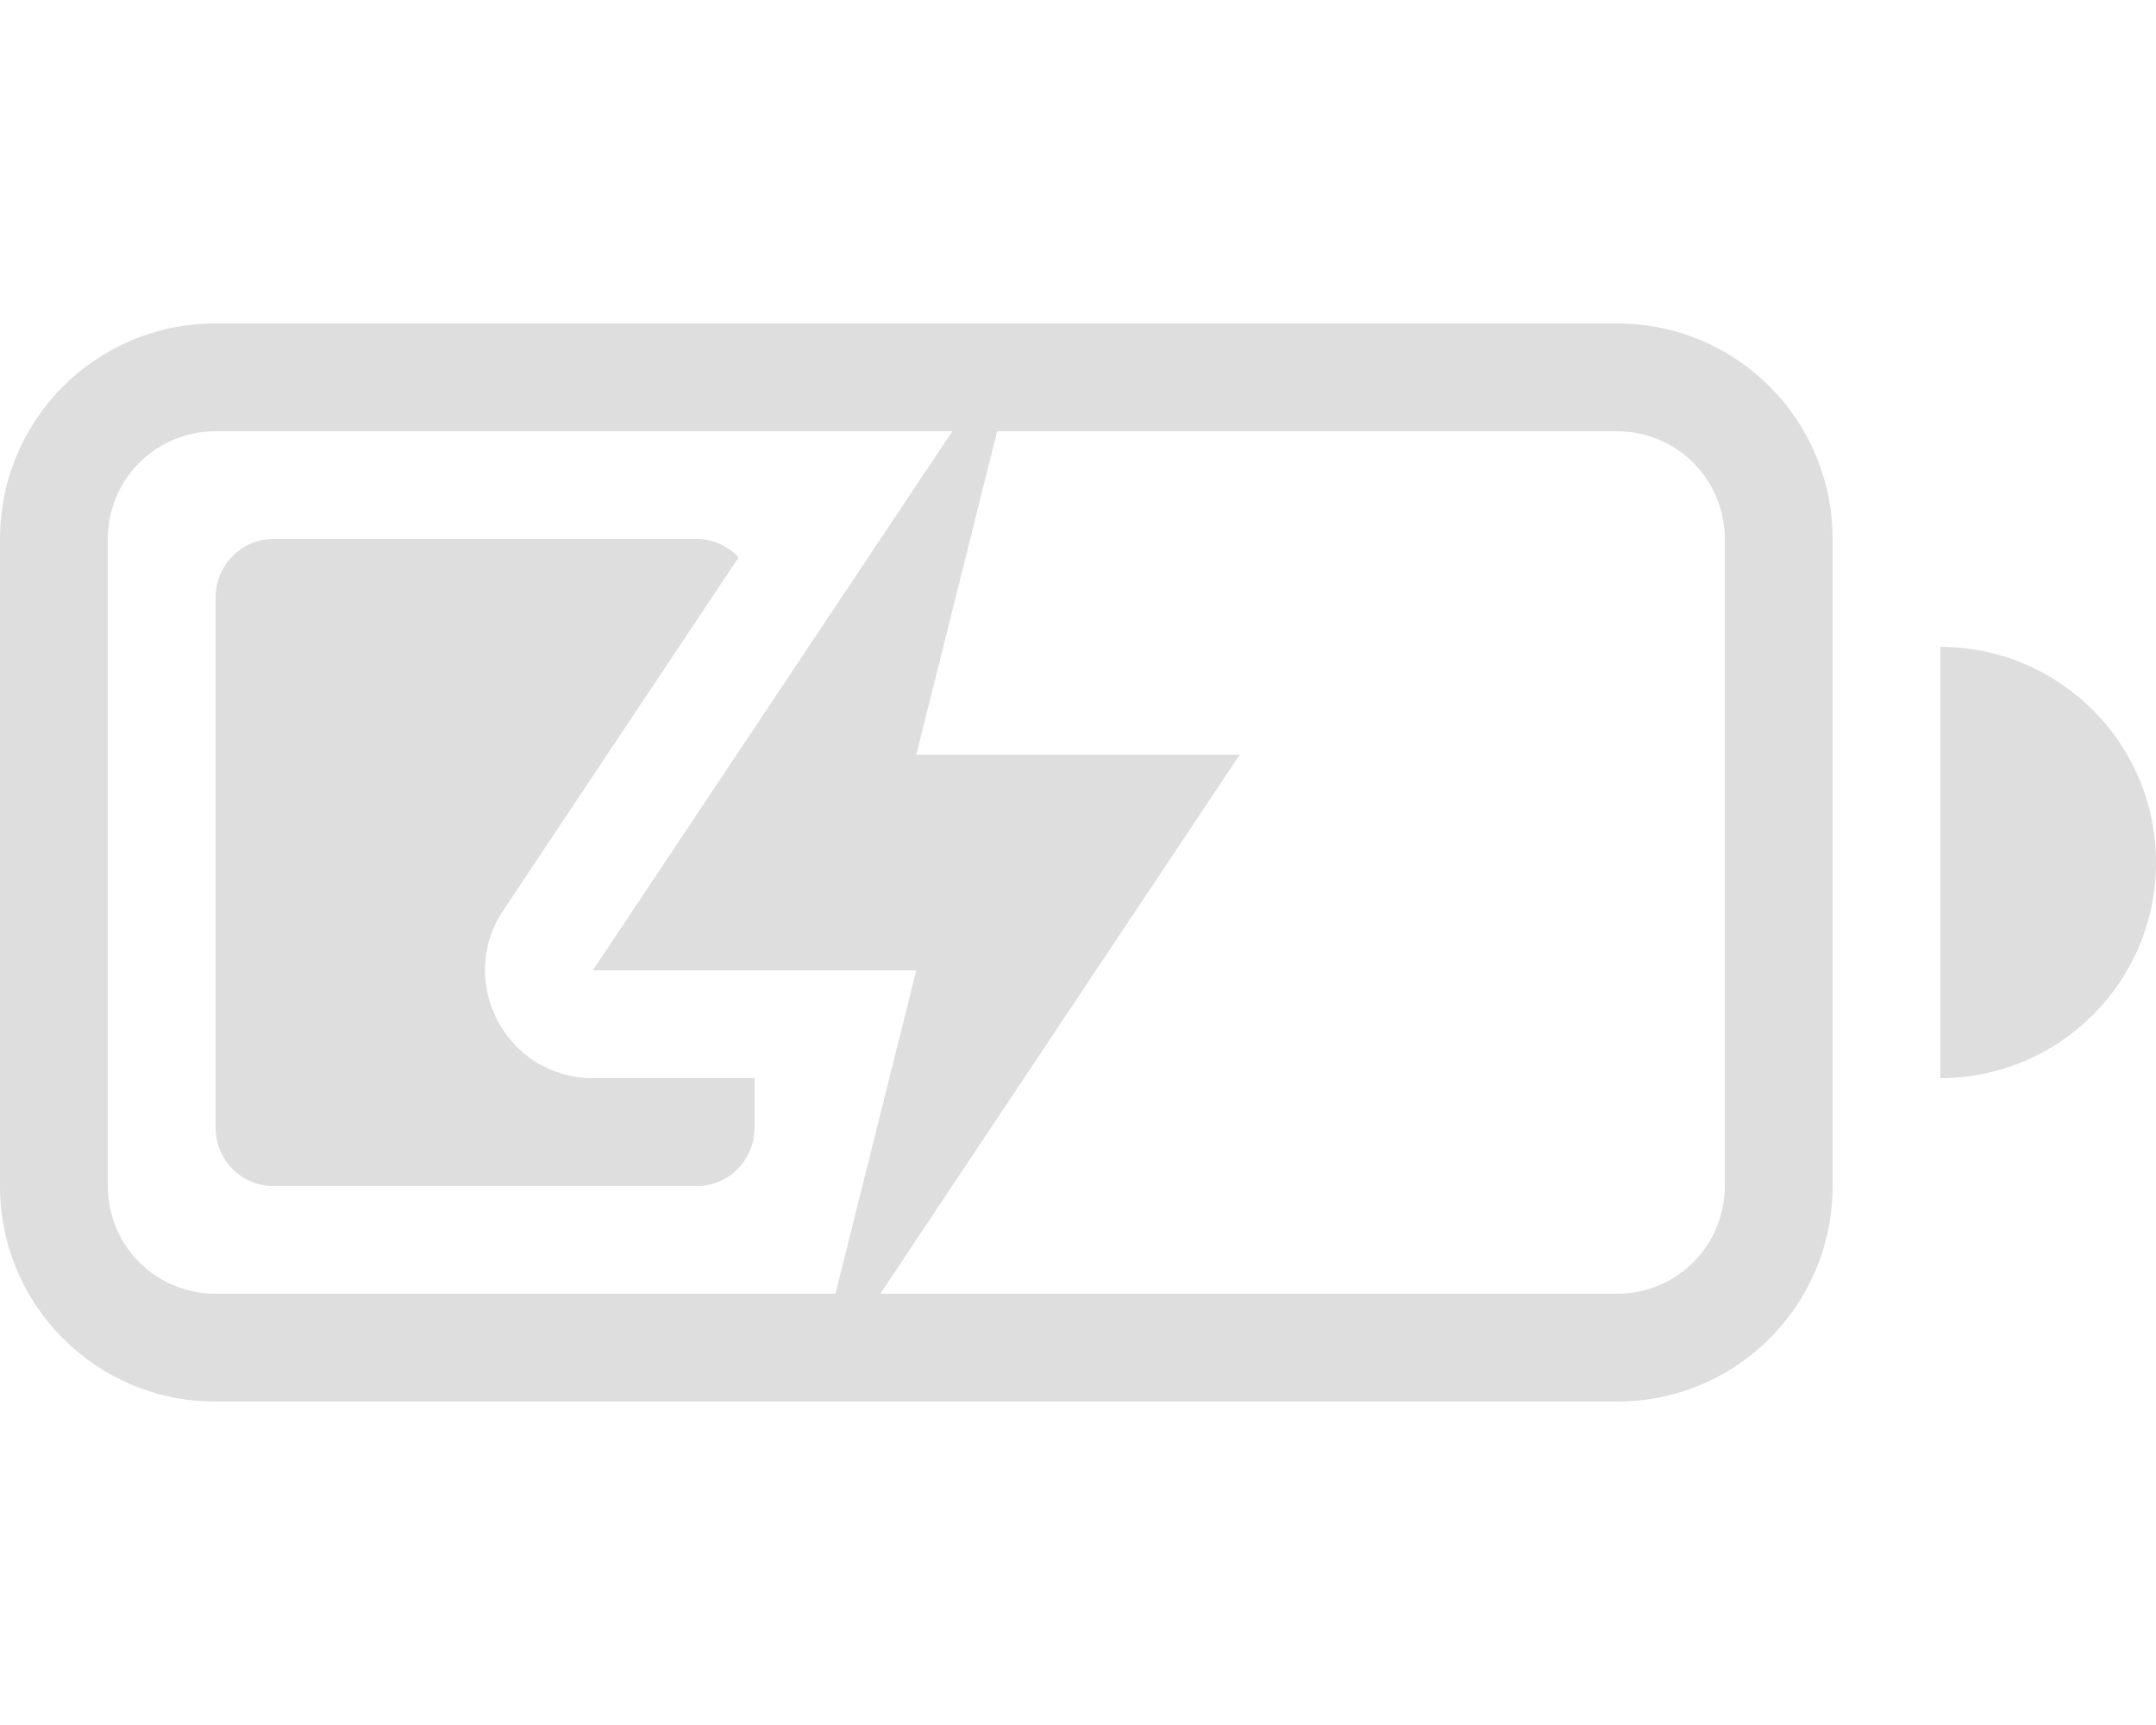
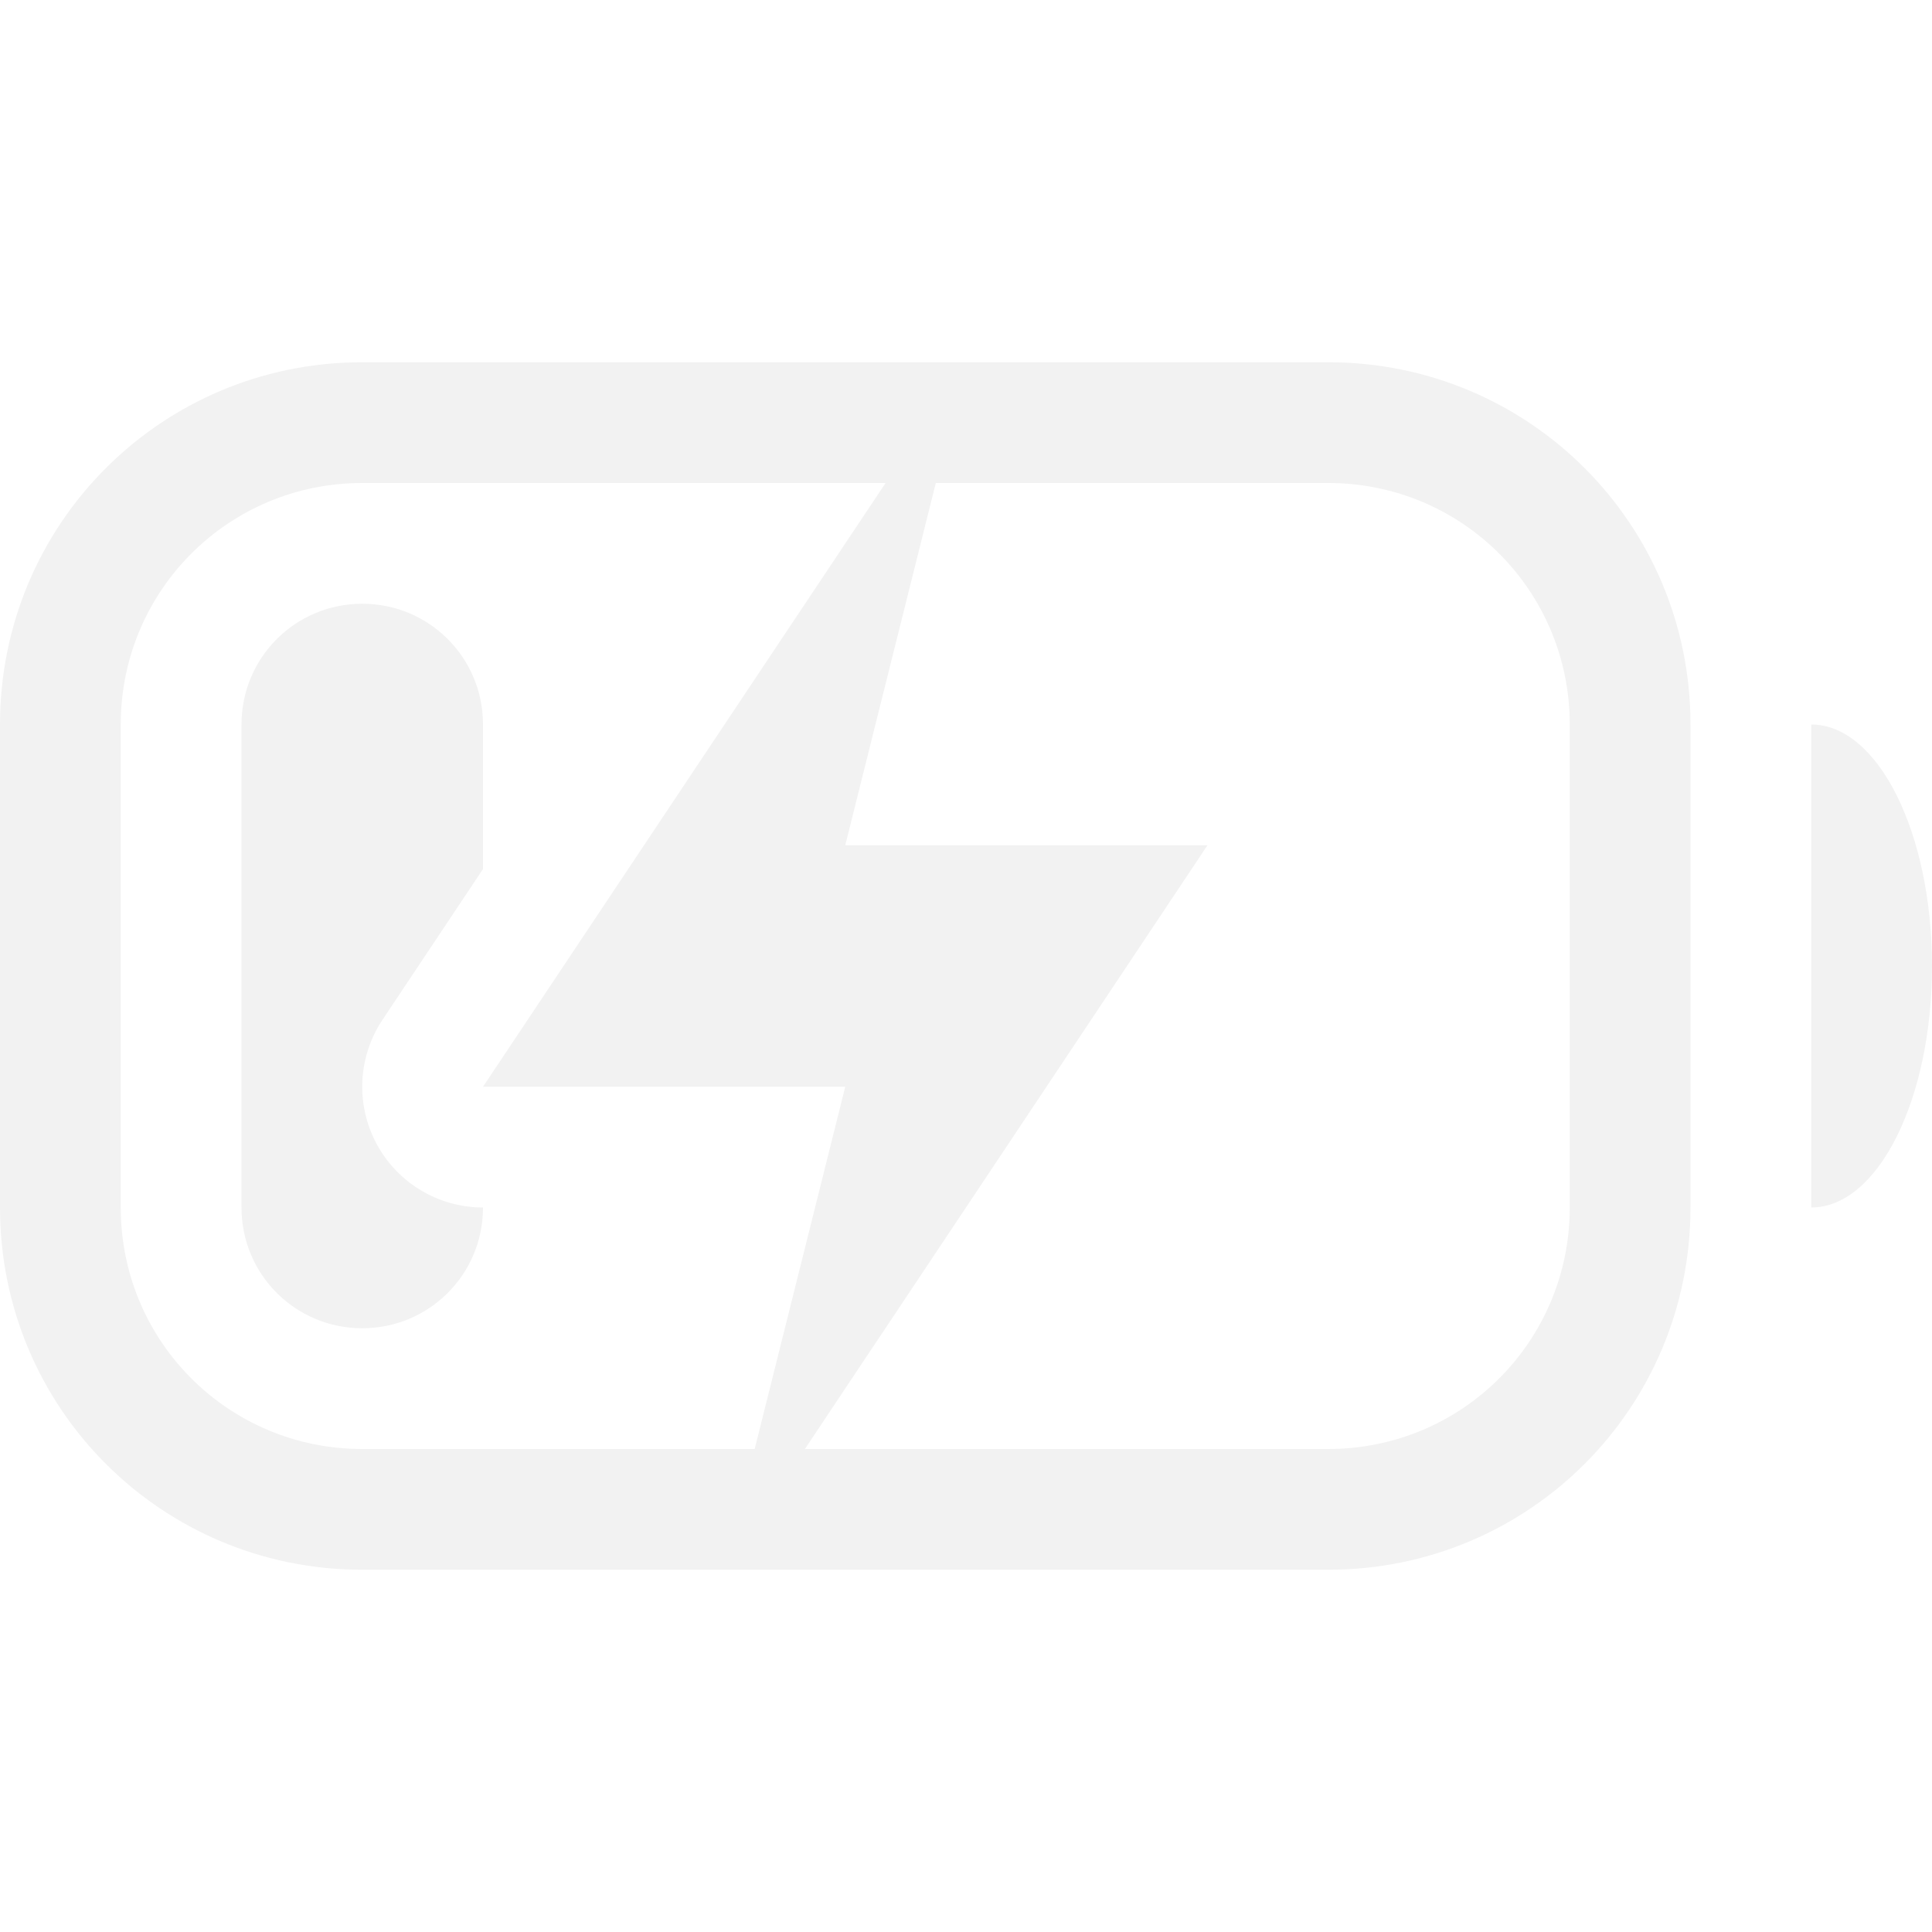
- <svg xmlns="http://www.w3.org/2000/svg" width="20" height="16" enable-background="new" version="1.1">
-   <g fill="#dedede">
-     <g fill-rule="evenodd">
-       <path d="m2.531 5c-0.294 0-0.531 0.243-0.531 0.545v4.91c0 0.302 0.237 0.545 0.531 0.545h3.938c0.294 0 0.531-0.243 0.531-0.545v-0.455h-1.5c-0.799-1.712e-4 -1.275-0.89-0.832-1.555l2.184-3.275c-0.097-0.104-0.232-0.17-0.383-0.17h-3.938z" style="paint-order:stroke fill markers" />
-       <path d="m2 3c-1.108 0-2 0.892-2 2v6c0 1.108 0.892 2 2 2h13c1.108 0 2-0.892 2-2v-6c0-1.108-0.892-2-2-2zm0 1h13c0.554 0 1 0.446 1 1v6c0 0.554-0.446 1-1 1h-13c-0.554 0-1-0.446-1-1v-6c0-0.554 0.446-1 1-1z" enable-background="new" style="paint-order:stroke fill markers" />
-       <path d="m18 6v4a2 2 0 0 0 2-2 2 2 0 0 0-2-2z" enable-background="new" style="paint-order:stroke fill markers" />
-     </g>
-     <path d="m8.834 4-3.334 5h3l-0.75 3h0.416l3.334-5h-3l0.75-3z" enable-background="new" />
-   </g>
+ <svg xmlns="http://www.w3.org/2000/svg" width="16" height="16" enable-background="new" version="1.1">
+   <path d="m3 5c-0.554 0-1 0.446-1 1v4c0 0.554 0.446 1 1 1s1-0.446 1-1a1 1 0 0 1-0.832-1.555l0.832-1.248v-1.197c0-0.554-0.446-1-1-1z" fill="#f2f2f2" />
+   <path d="m15 6v4a1 2 0 0 0 1-2 1 2 0 0 0-1-2z" fill="#f2f2f2" />
+   <path d="m3 3c-1.662 0-3 1.338-3 3v4c0 1.662 1.338 3 3 3h8c1.662 0 3-1.338 3-3v-4c0-1.662-1.338-3-3-3zm0 1h8c1.108 0 2 0.892 2 2v4c0 1.108-0.892 2-2 2h-8c-1.108 0-2-0.892-2-2v-4c0-1.108 0.892-2 2-2z" fill="#f2f2f2" />
+   <path d="m7.334 4-3.334 5h3l-0.75 3h0.416l3.334-5h-3l0.75-3z" color="#000000" fill="#f2f2f2" stroke-linecap="round" stroke-linejoin="round" style="-inkscape-stroke:none" />
</svg>
